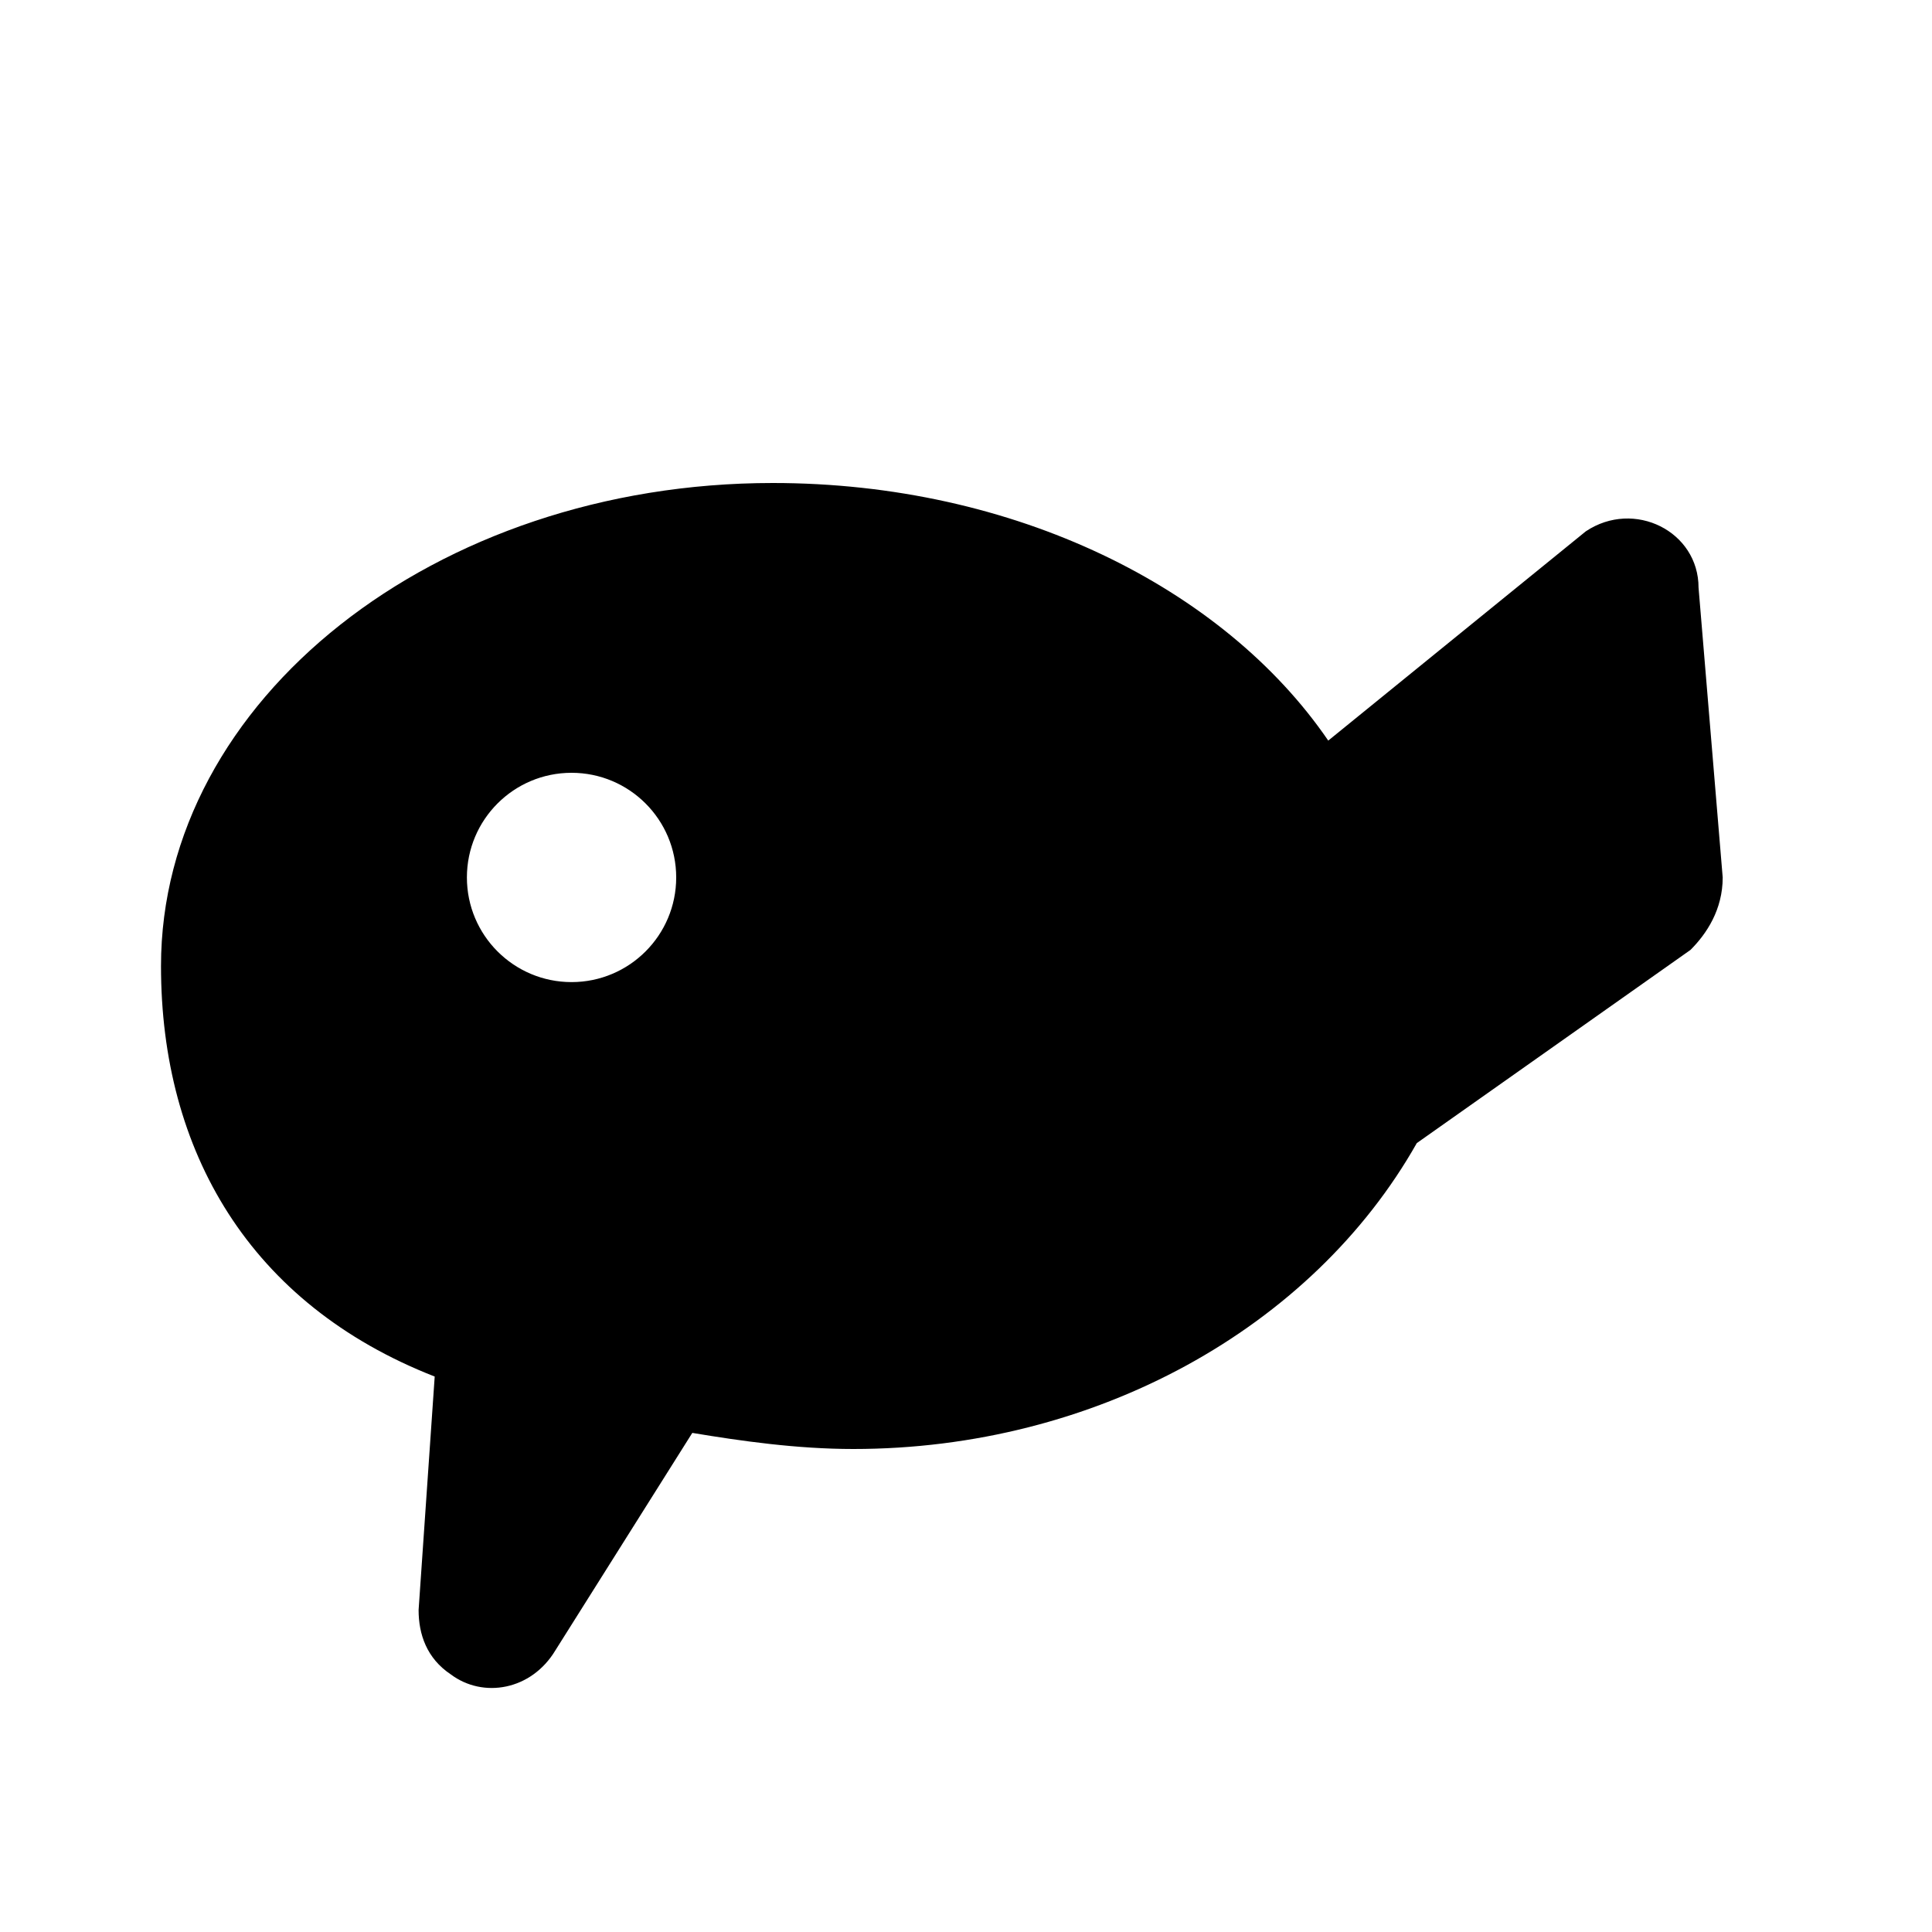
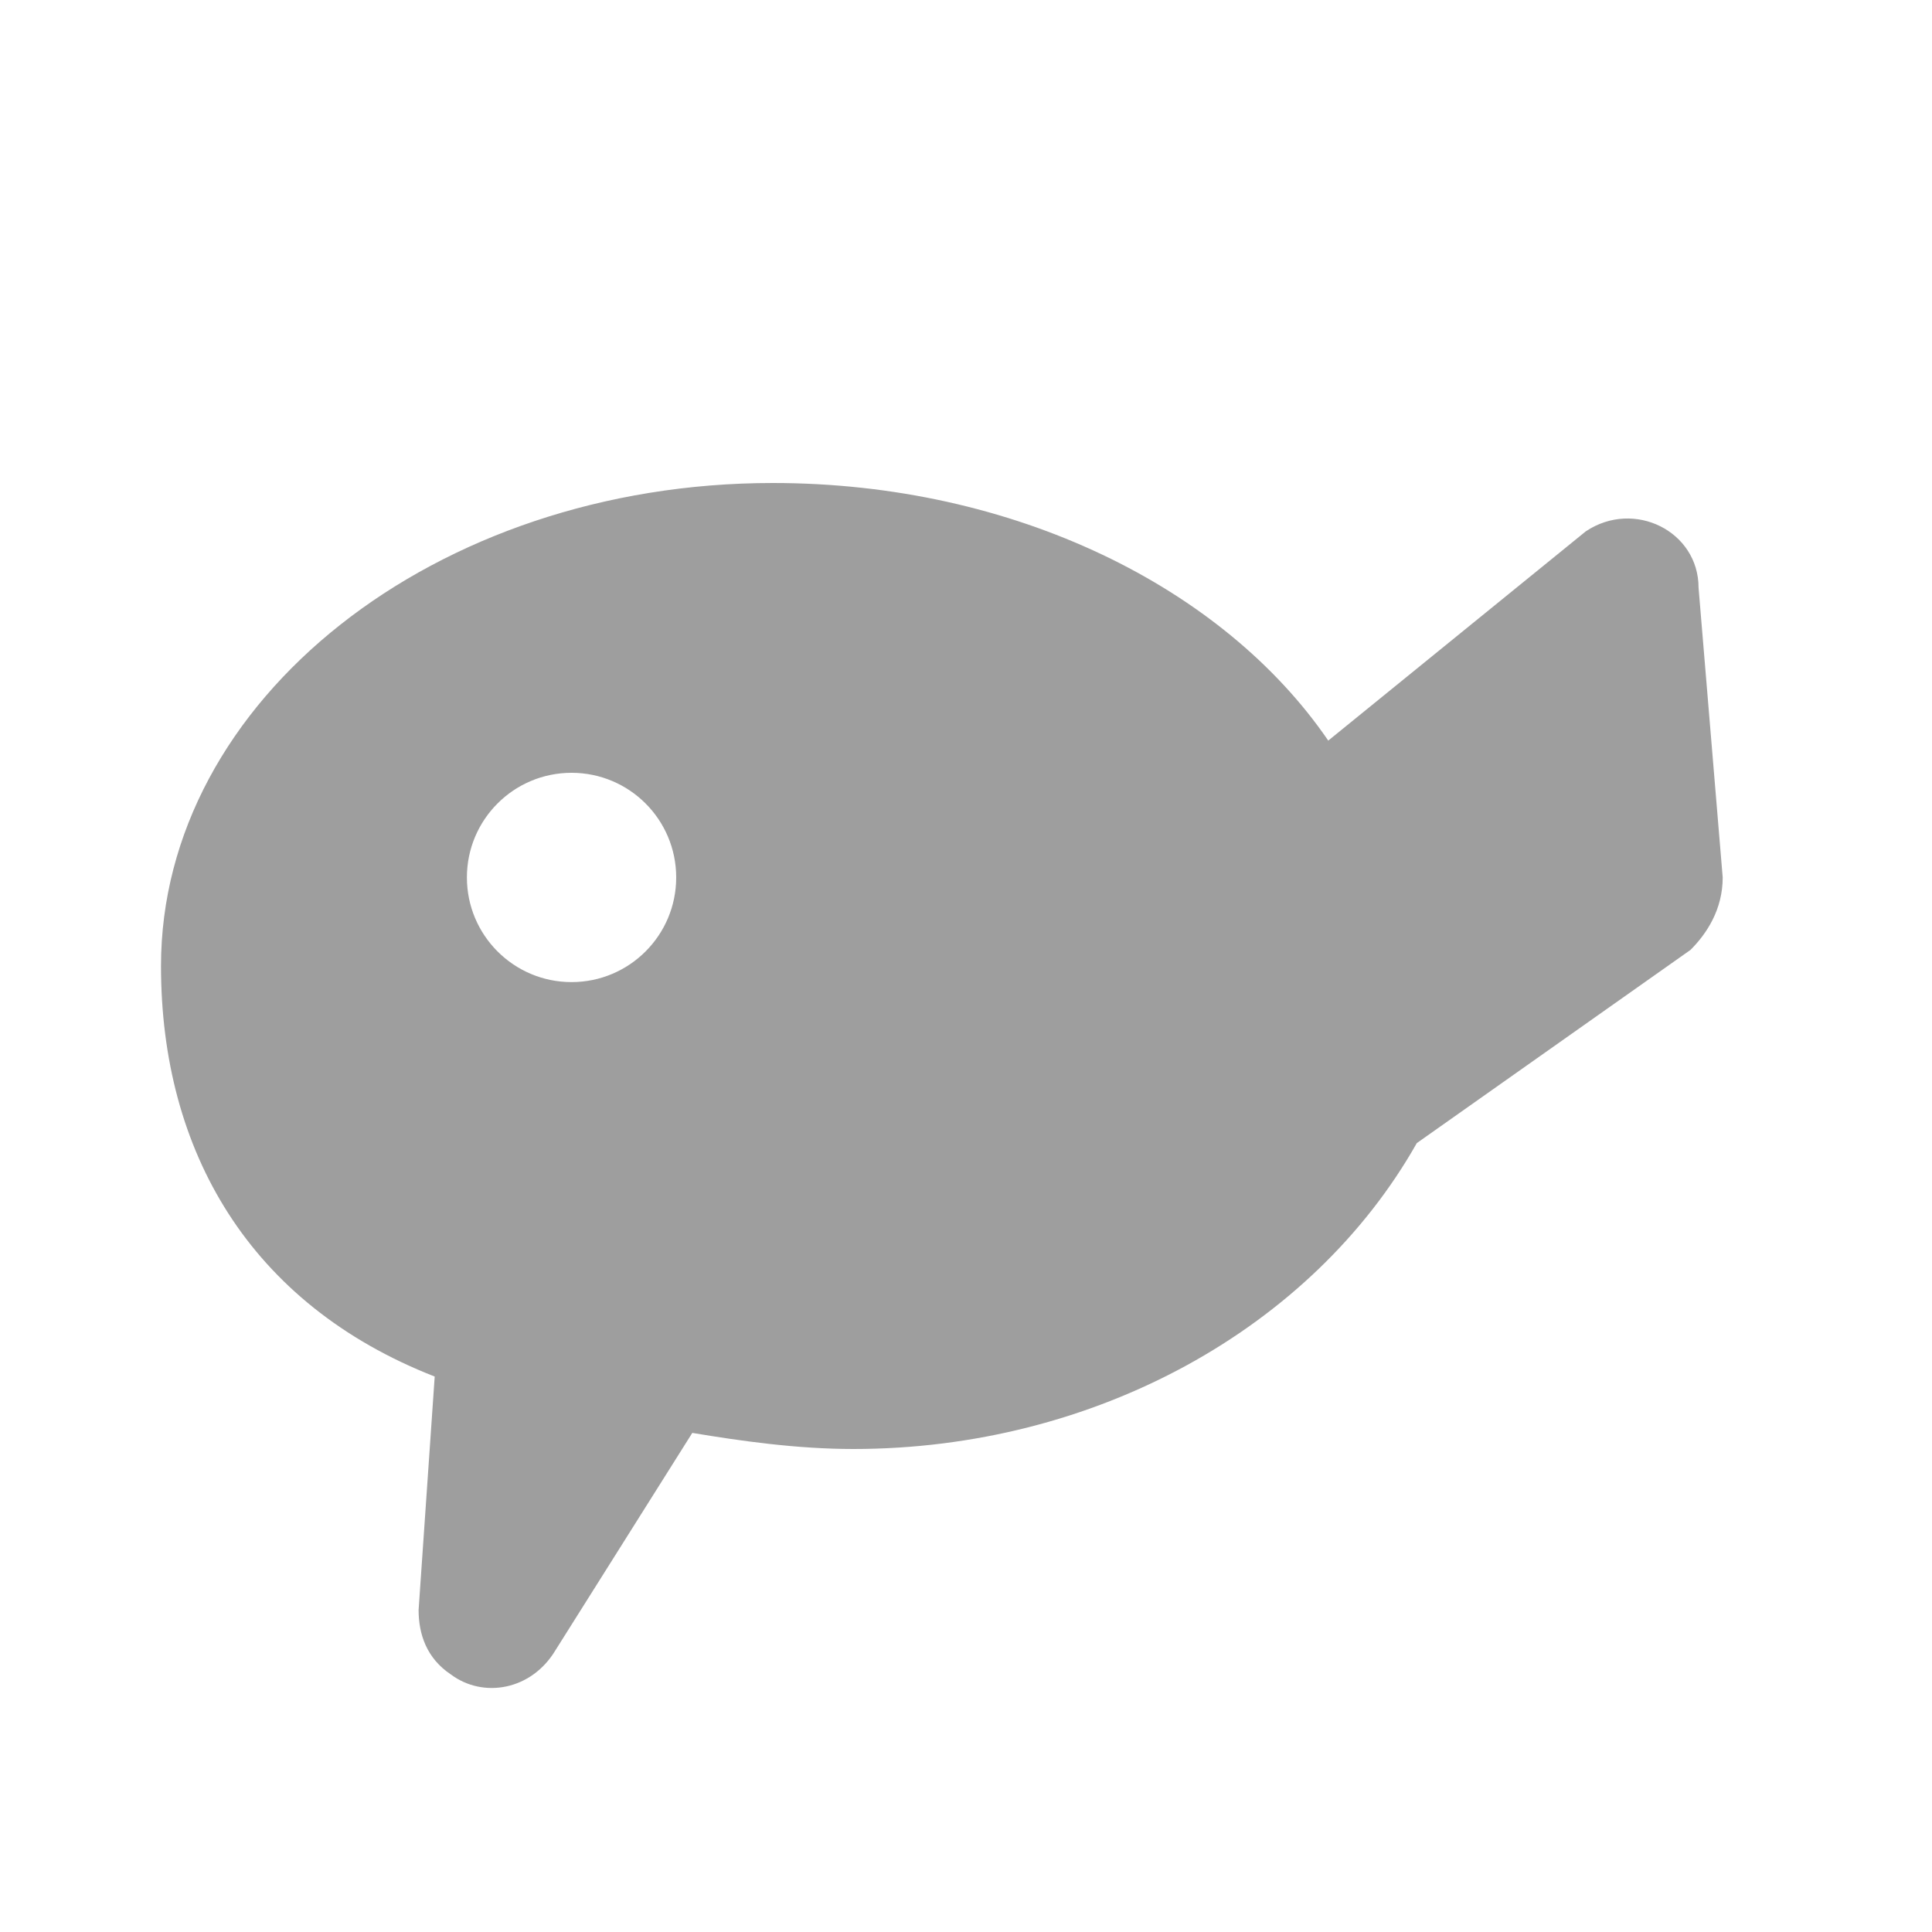
<svg xmlns="http://www.w3.org/2000/svg" viewBox="0 0 24 24" width="24" height="24">
-   <path fill="currentColor" fill-rule="evenodd" d="M2 12c0-3.3 3.4-6 7.6-6 3 0 5.6 1.3 6.9 3.2l3.2-2.6c.6-.4 1.4 0 1.4.7l.3 3.6c0 .4-.2.7-.4.9l-3.4 2.4C16.3 16.5 13.6 18 10.6 18c-.7 0-1.4-.1-2-.2l-1.7 2.7c-.3.5-.9.6-1.3.3-.3-.2-.4-.5-.4-.8l.2-2.9C3.1 16.2 2 14.3 2 12zm5.1-2.4a1.3 1.3 0 100 2.6 1.3 1.3 0 000-2.6z" />
+   <path fill="#9e9e9e" fill-rule="evenodd" d="M2 12c0-3.3 3.4-6 7.6-6 3 0 5.6 1.3 6.9 3.2l3.2-2.6c.6-.4 1.4 0 1.4.7l.3 3.6c0 .4-.2.7-.4.9l-3.4 2.4C16.3 16.5 13.6 18 10.6 18c-.7 0-1.4-.1-2-.2l-1.7 2.7c-.3.5-.9.6-1.3.3-.3-.2-.4-.5-.4-.8l.2-2.9C3.1 16.2 2 14.3 2 12zm5.1-2.4a1.3 1.3 0 100 2.6 1.3 1.3 0 000-2.6z" />
</svg>
